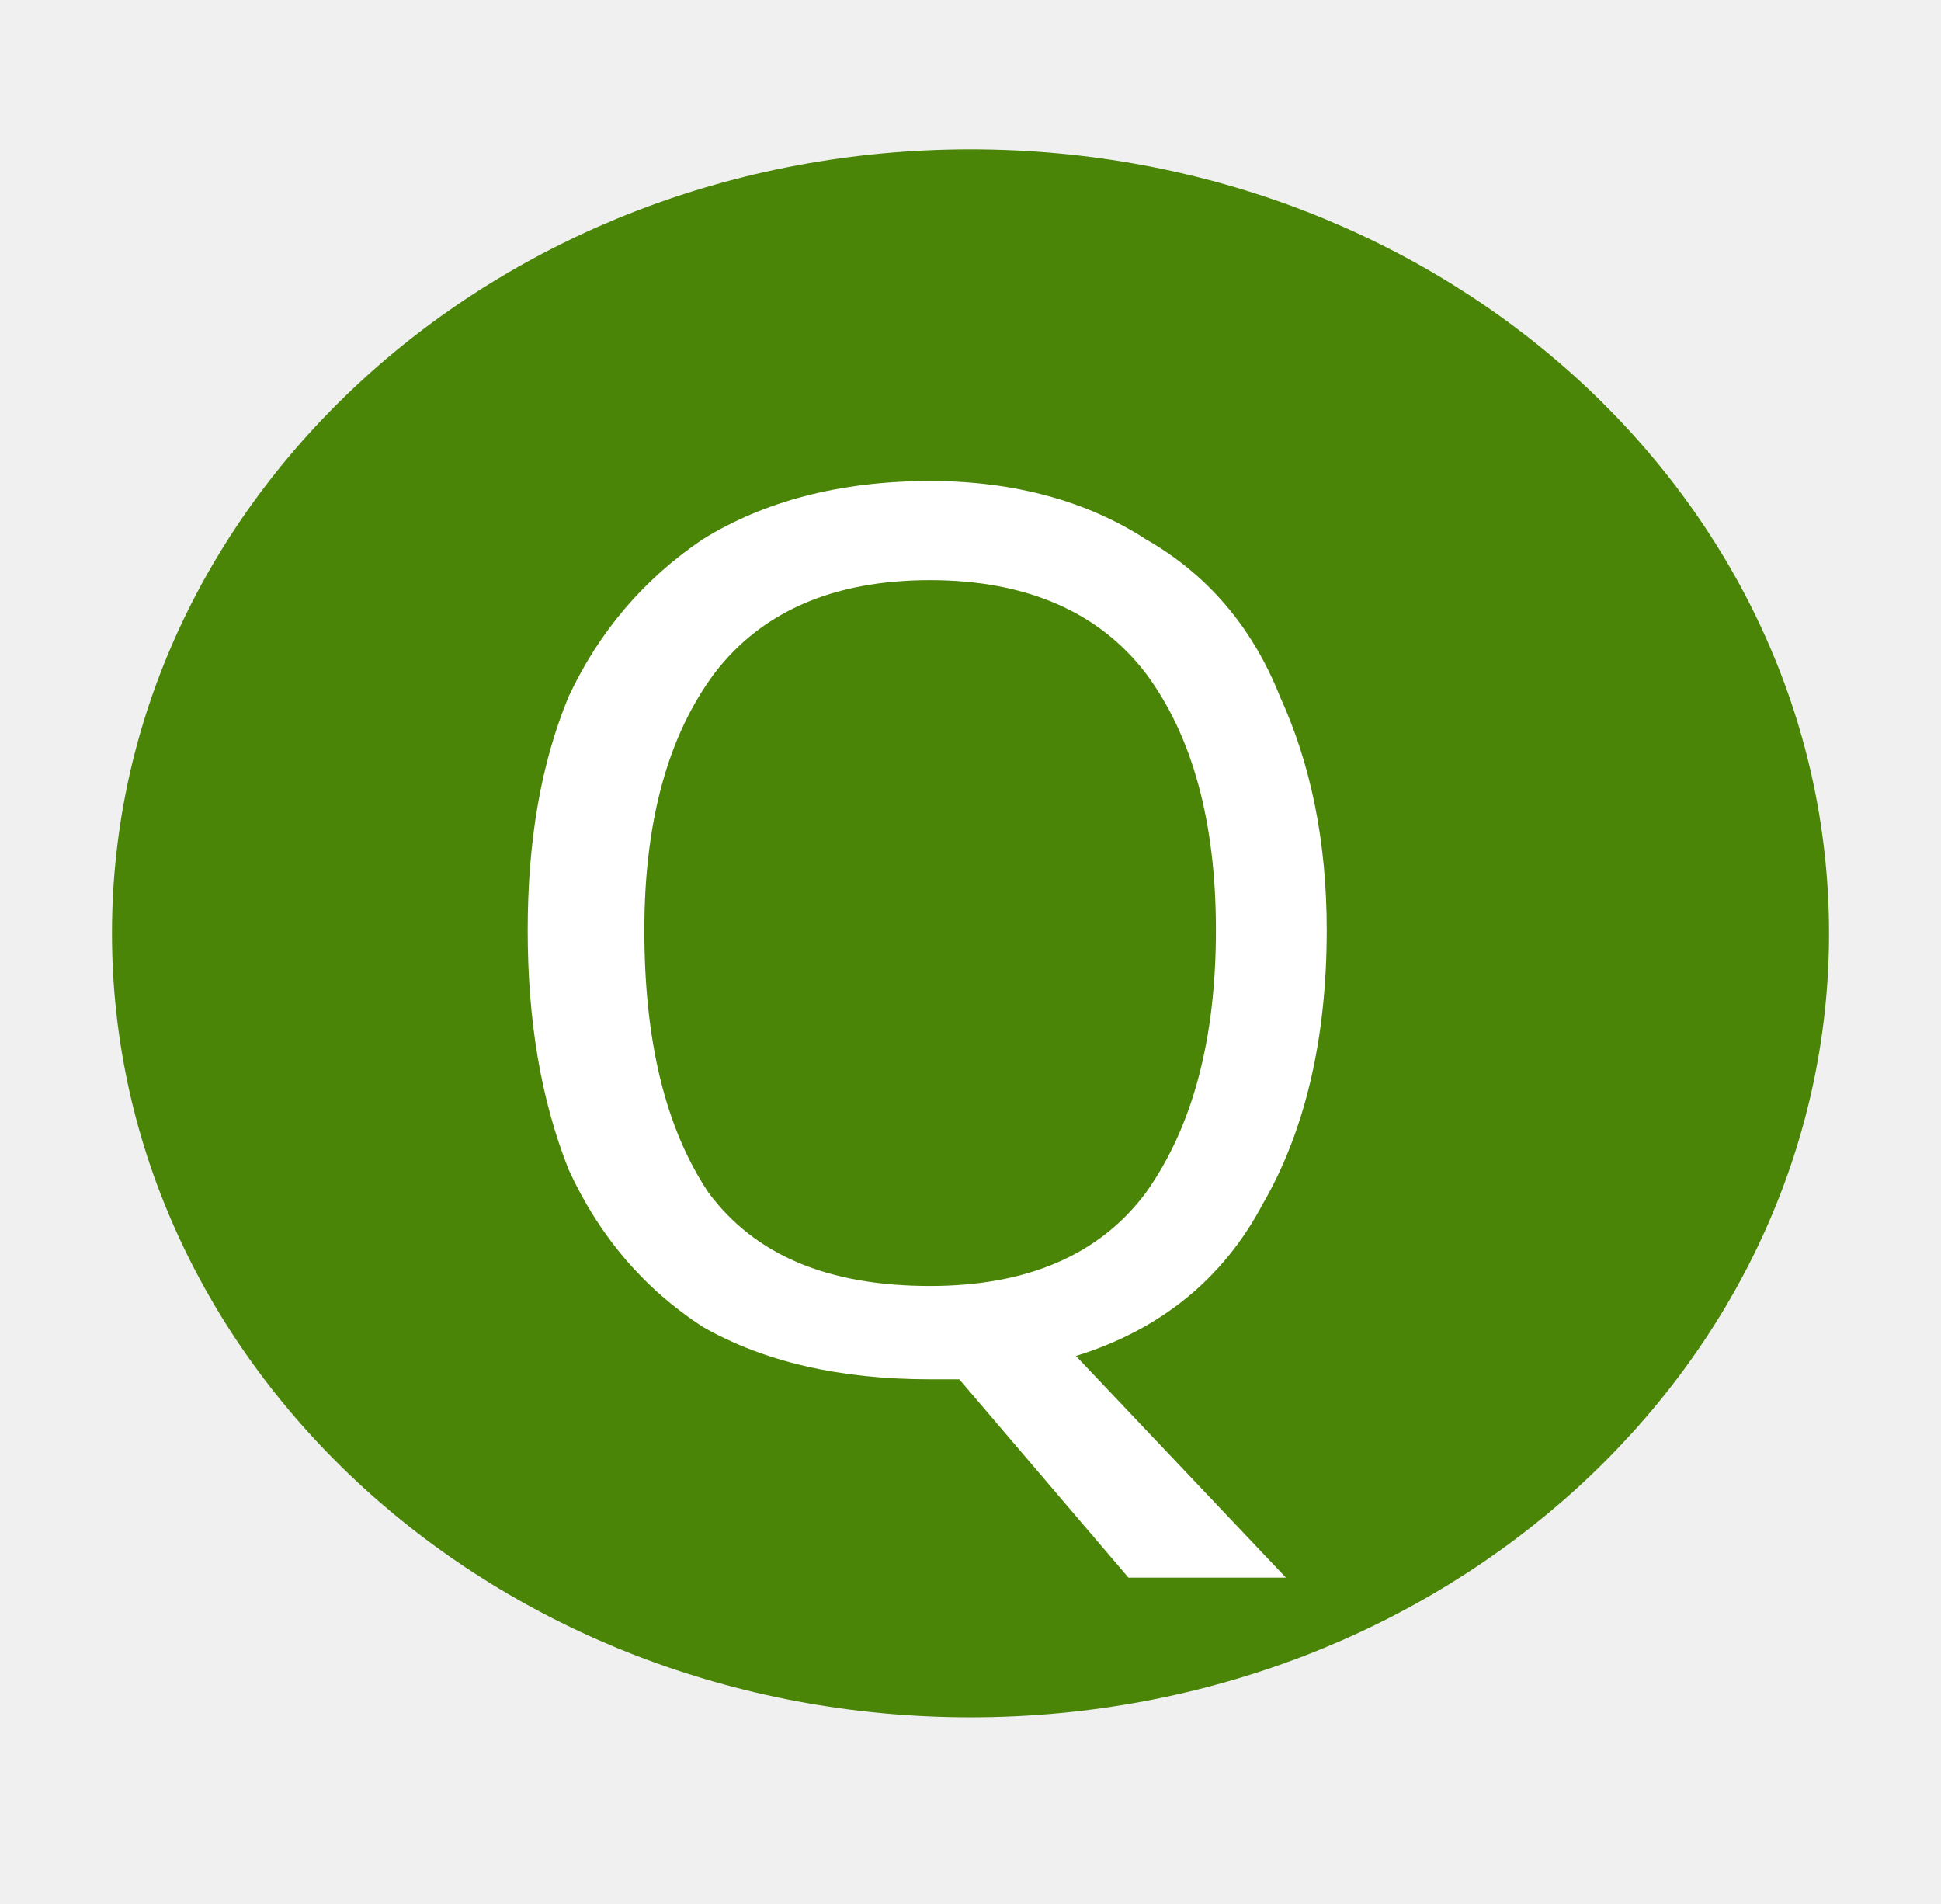
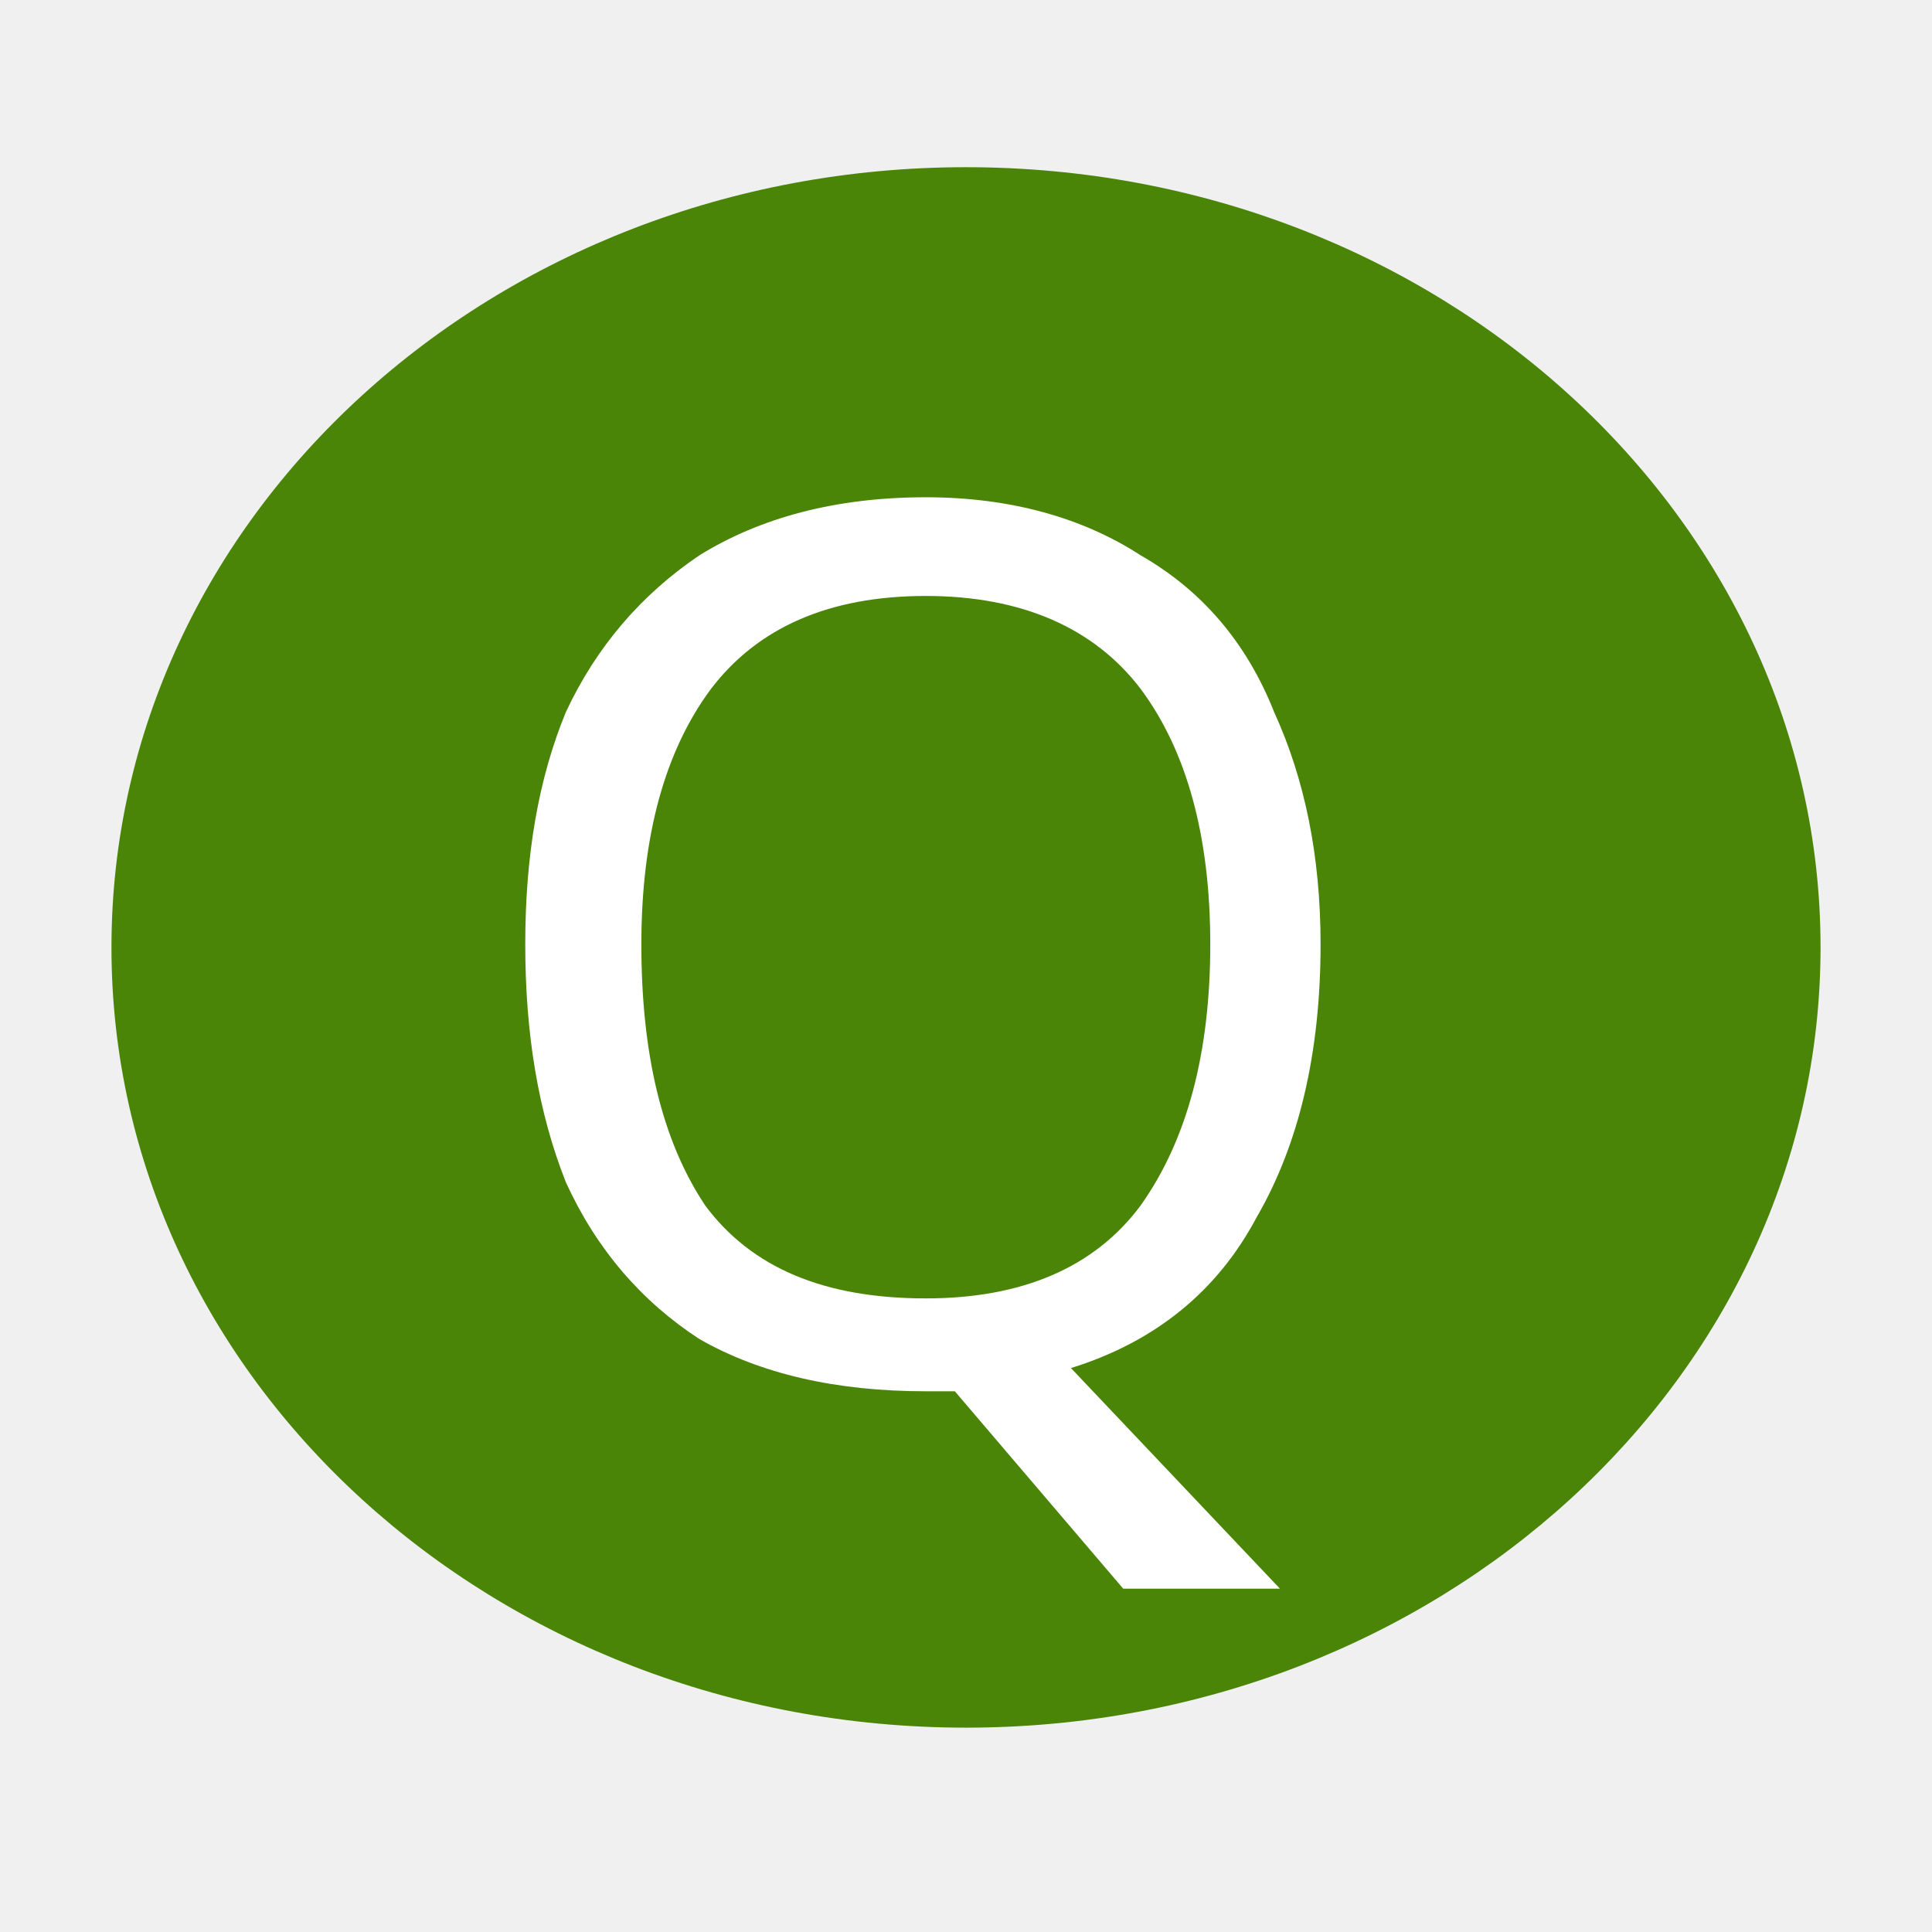
- <svg xmlns="http://www.w3.org/2000/svg" version="1.1" id="圖層_1" x="0px" y="0px" viewBox="0 0 5.2 5.1" style="enable-background:new 0 0 5.2 5.1;" xml:space="preserve">
+ <svg xmlns="http://www.w3.org/2000/svg" version="1.1" width="25" height="25" id="圖層_1" x="0px" y="0px" viewBox="0 0 5.2 5.1" style="enable-background:new 0 0 5.2 5.1;" xml:space="preserve">
  <style type="text/css">
	.st0{fill:none;}
	.st1{fill:#4A8507;}
	.st2{fill:#FFFFFF;}
	.st3{font-family:'SegoeUI';}
	.st4{font-size:3.264px;}
</style>
  <rect x="-25.4" y="-25" class="st0" width="56" height="55" />
  <ellipse id="Ellipse_145" class="st1" cx="2.6" cy="2.5" rx="2.3" ry="2.1" />
  <text transform="matrix(1 0 0 1 1.2106 3.6634)" class="st2 st3 st4">Q</text>
</svg>
